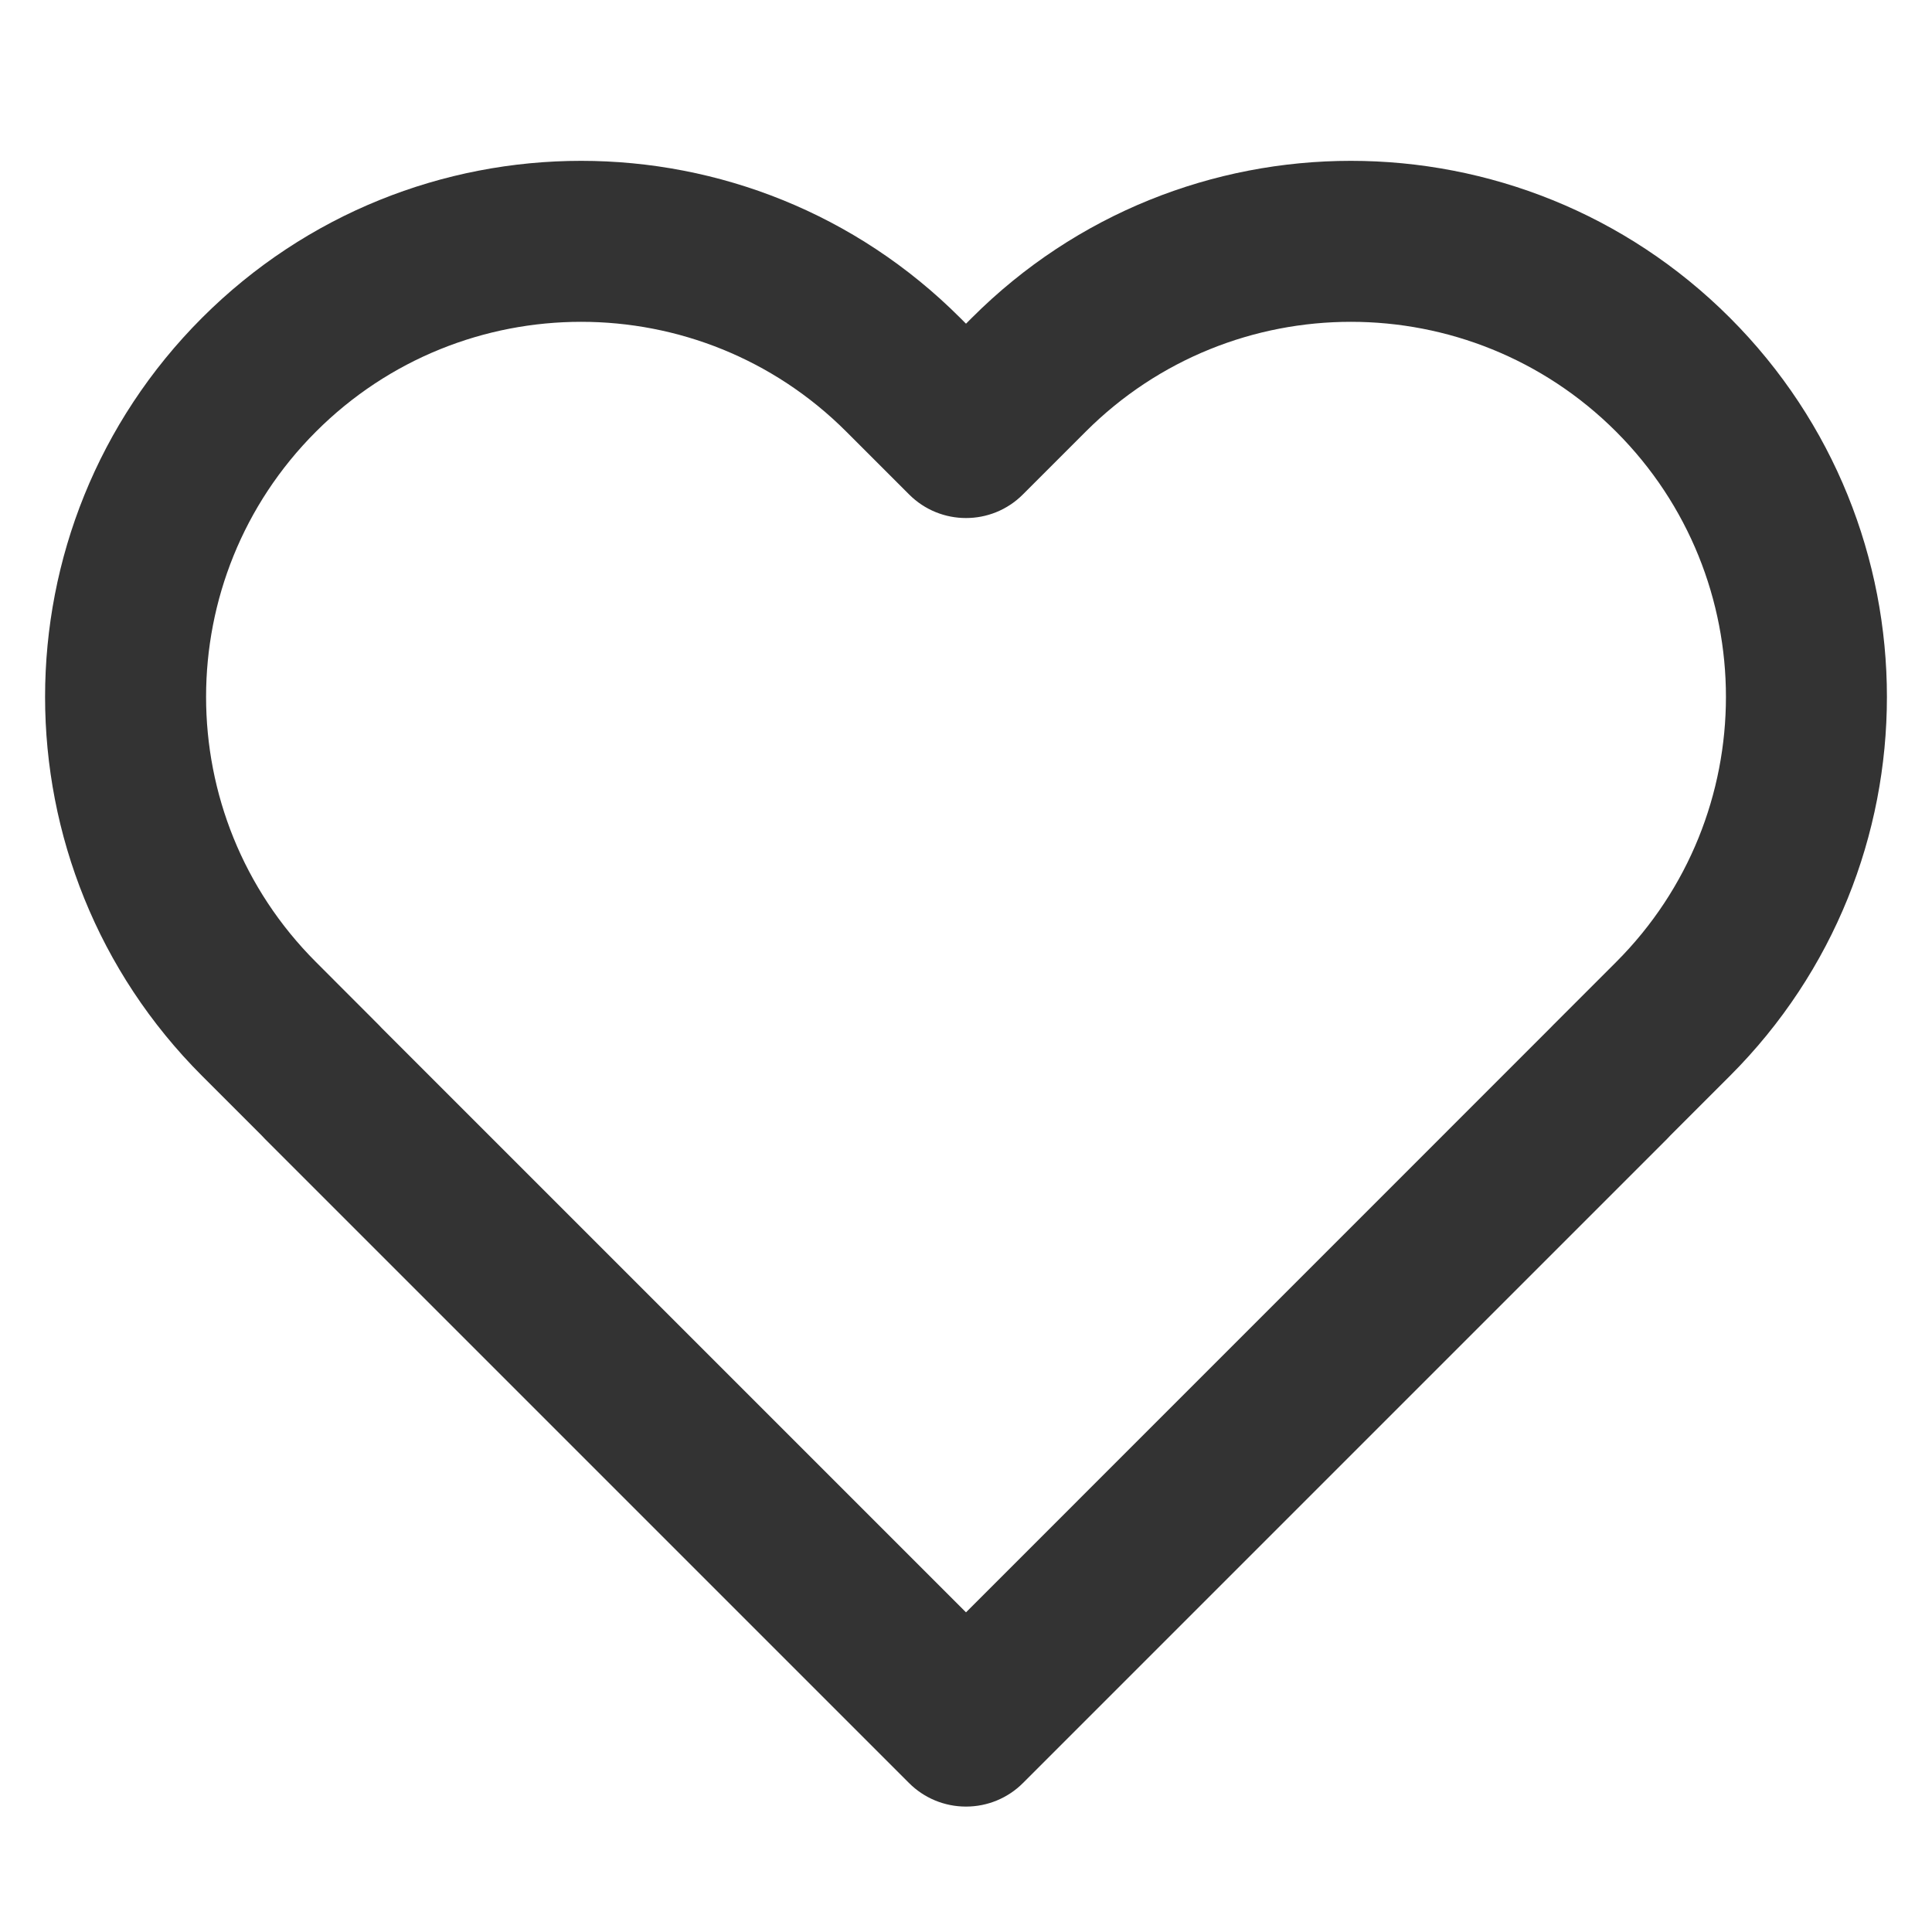
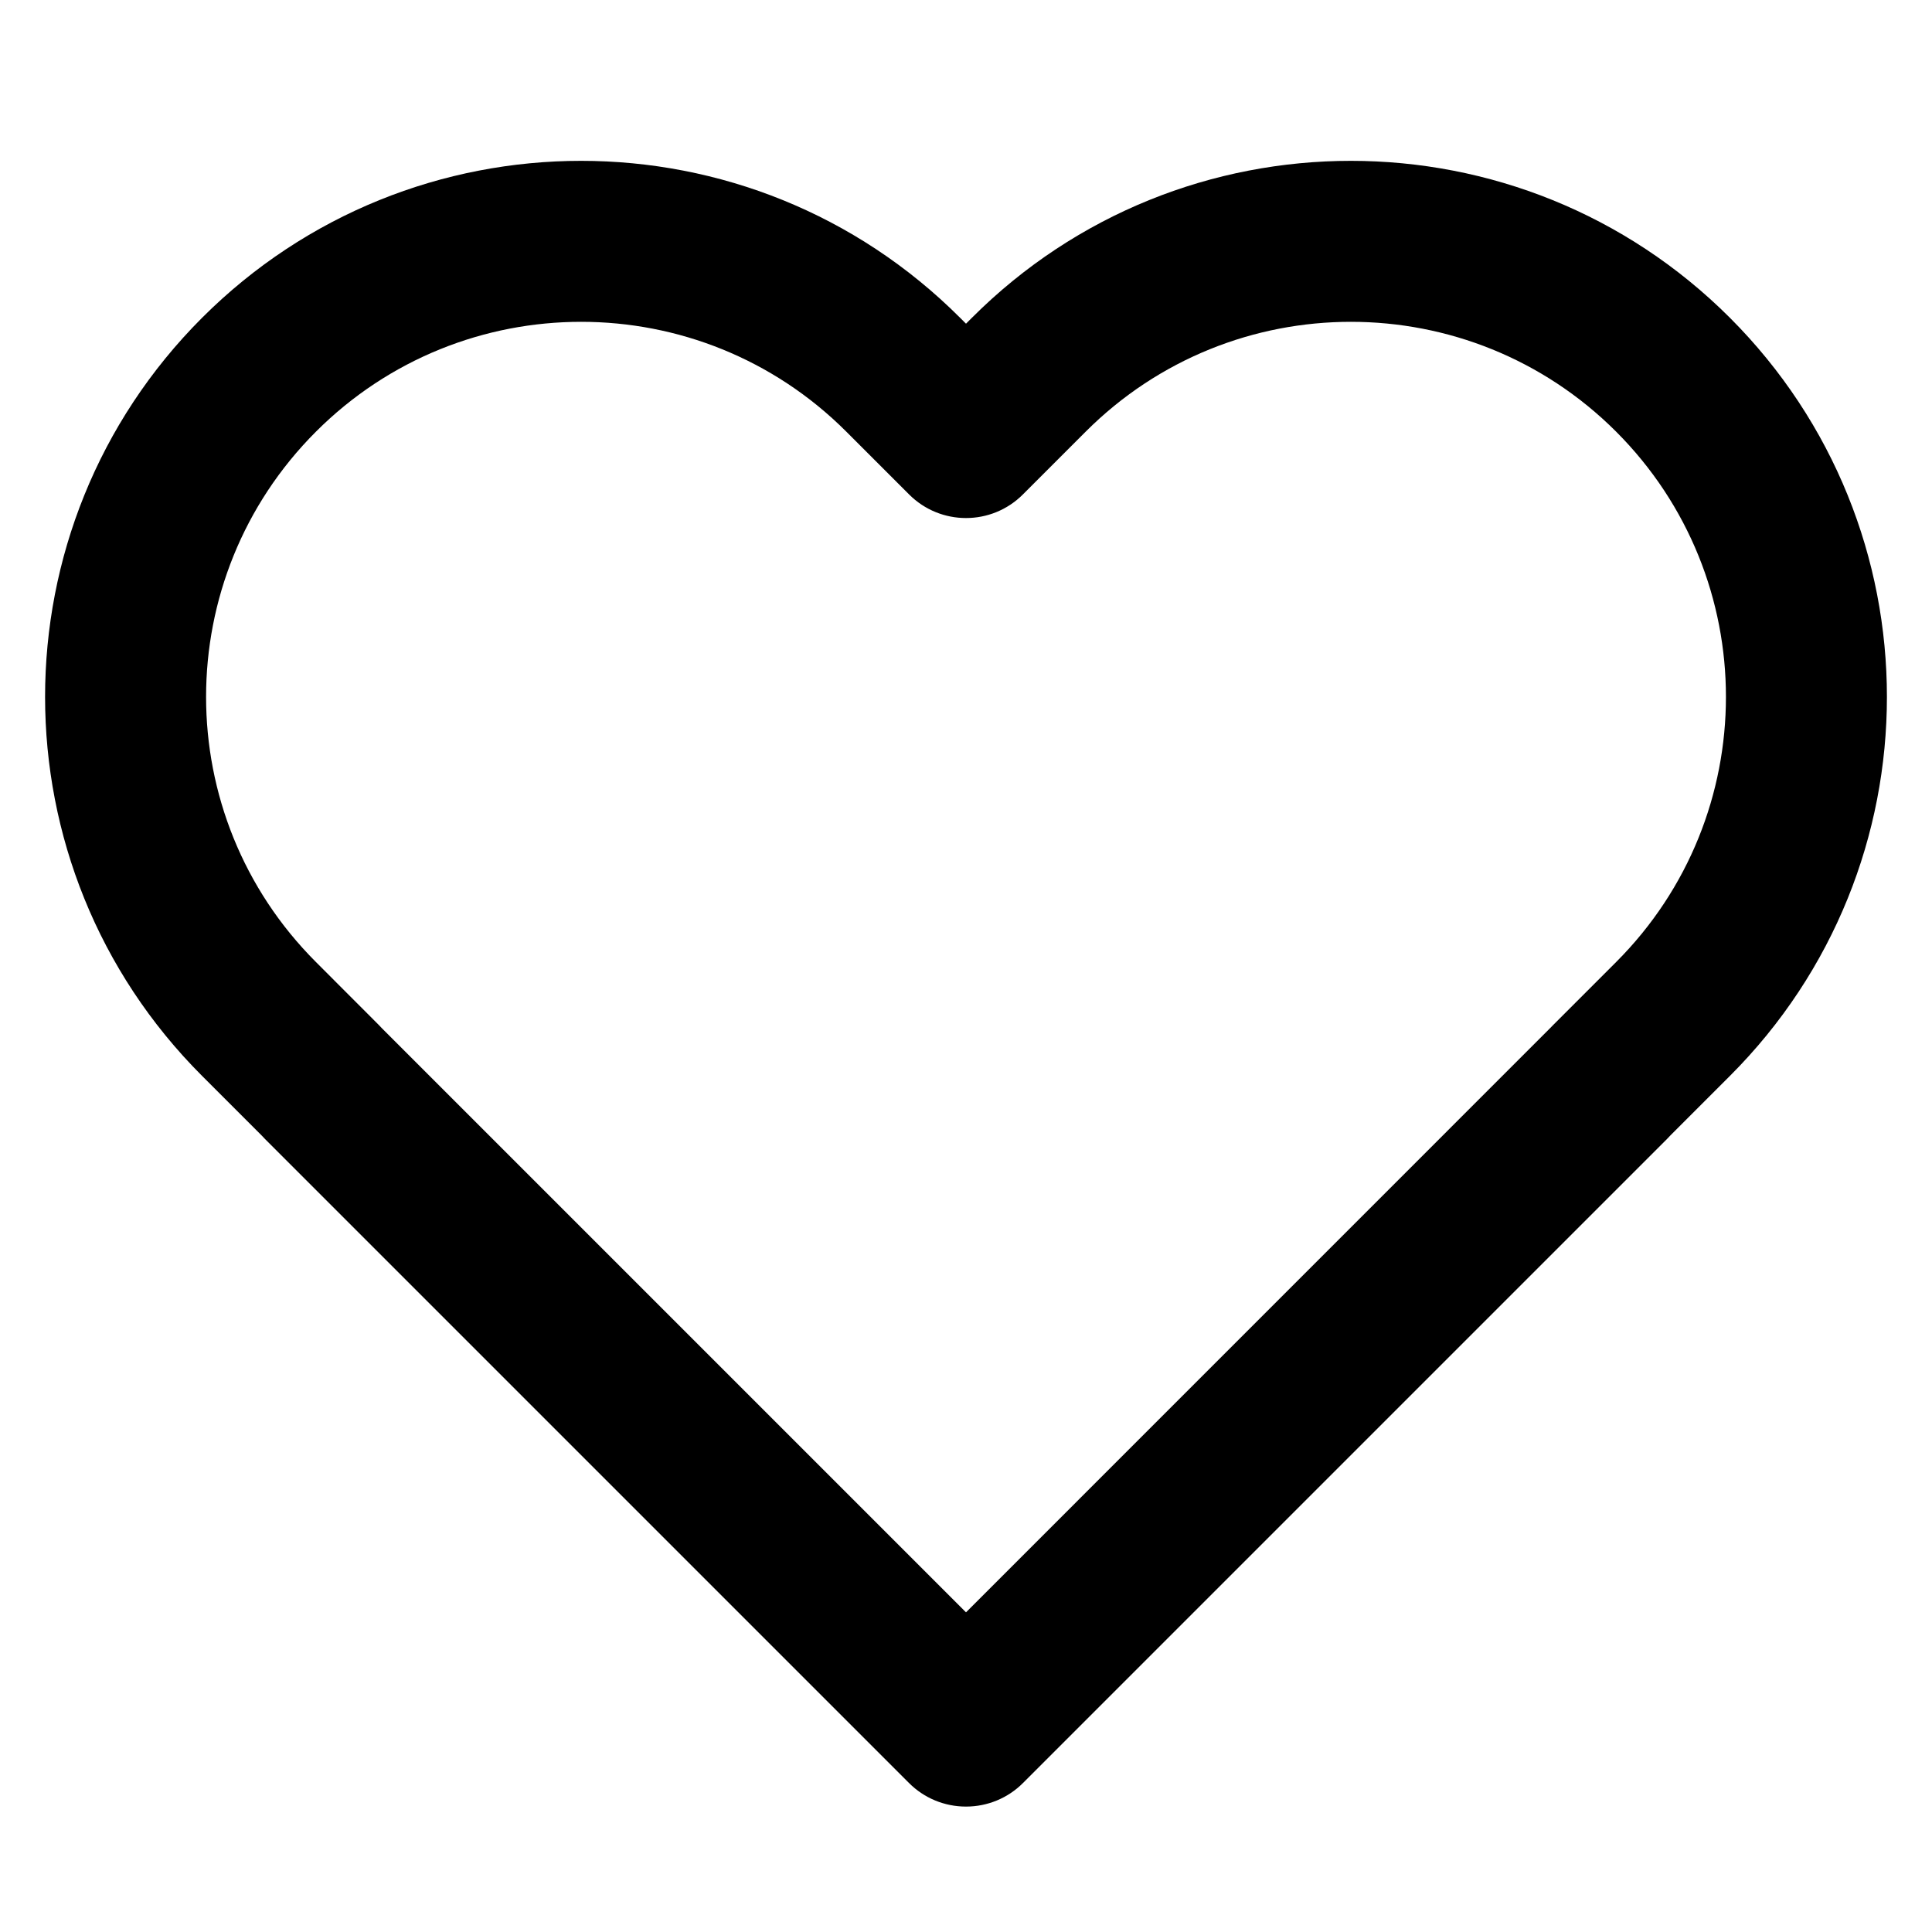
<svg xmlns="http://www.w3.org/2000/svg" width="24" height="24" viewBox="0 0 24 24" fill="none">
-   <path fill-rule="evenodd" clip-rule="evenodd" d="M10.513 5.362C8.694 3.543 5.744 3.543 3.925 5.362C2.105 7.182 2.105 10.132 3.925 11.951L4.704 12.731C4.717 12.744 4.729 12.757 4.741 12.77L12 20.029L19.258 12.77C19.27 12.757 19.283 12.744 19.296 12.731L20.076 11.951C21.895 10.132 21.895 7.182 20.076 5.362C18.256 3.543 15.306 3.543 13.487 5.362L12.707 6.142C12.317 6.533 11.683 6.533 11.293 6.142L10.513 5.362ZM20.748 14.107C20.736 14.12 20.724 14.133 20.711 14.146L12.708 22.149C12.521 22.337 12.266 22.442 12.001 22.442C12.001 22.442 12.001 22.442 12.001 22.442C12.001 22.442 11.999 22.442 11.999 22.442C11.734 22.442 11.479 22.337 11.292 22.149L3.289 14.146C3.276 14.133 3.264 14.12 3.252 14.107L2.51 13.365C-0.09 10.765 -0.09 6.549 2.51 3.948C5.111 1.348 9.327 1.348 11.927 3.948L12 4.021L12.073 3.948C14.673 1.348 18.889 1.348 21.49 3.948C24.09 6.549 24.09 10.765 21.49 13.365L20.748 14.107Z" fill="#333333" />
+   <path fill-rule="evenodd" clip-rule="evenodd" d="M10.513 5.362C8.694 3.543 5.744 3.543 3.925 5.362C2.105 7.182 2.105 10.132 3.925 11.951L4.704 12.731C4.717 12.744 4.729 12.757 4.741 12.77L12 20.029L19.258 12.77C19.27 12.757 19.283 12.744 19.296 12.731L20.076 11.951C21.895 10.132 21.895 7.182 20.076 5.362C18.256 3.543 15.306 3.543 13.487 5.362L12.707 6.142C12.317 6.533 11.683 6.533 11.293 6.142L10.513 5.362ZM20.748 14.107C20.736 14.12 20.724 14.133 20.711 14.146L12.708 22.149C12.521 22.337 12.266 22.442 12.001 22.442C12.001 22.442 12.001 22.442 12.001 22.442C12.001 22.442 11.999 22.442 11.999 22.442C11.734 22.442 11.479 22.337 11.292 22.149L3.289 14.146C3.276 14.133 3.264 14.12 3.252 14.107L2.51 13.365C-0.09 10.765 -0.09 6.549 2.51 3.948C5.111 1.348 9.327 1.348 11.927 3.948L12 4.021L12.073 3.948C14.673 1.348 18.889 1.348 21.49 3.948C24.09 6.549 24.09 10.765 21.49 13.365L20.748 14.107Z" fill="currentColor" />
</svg>
